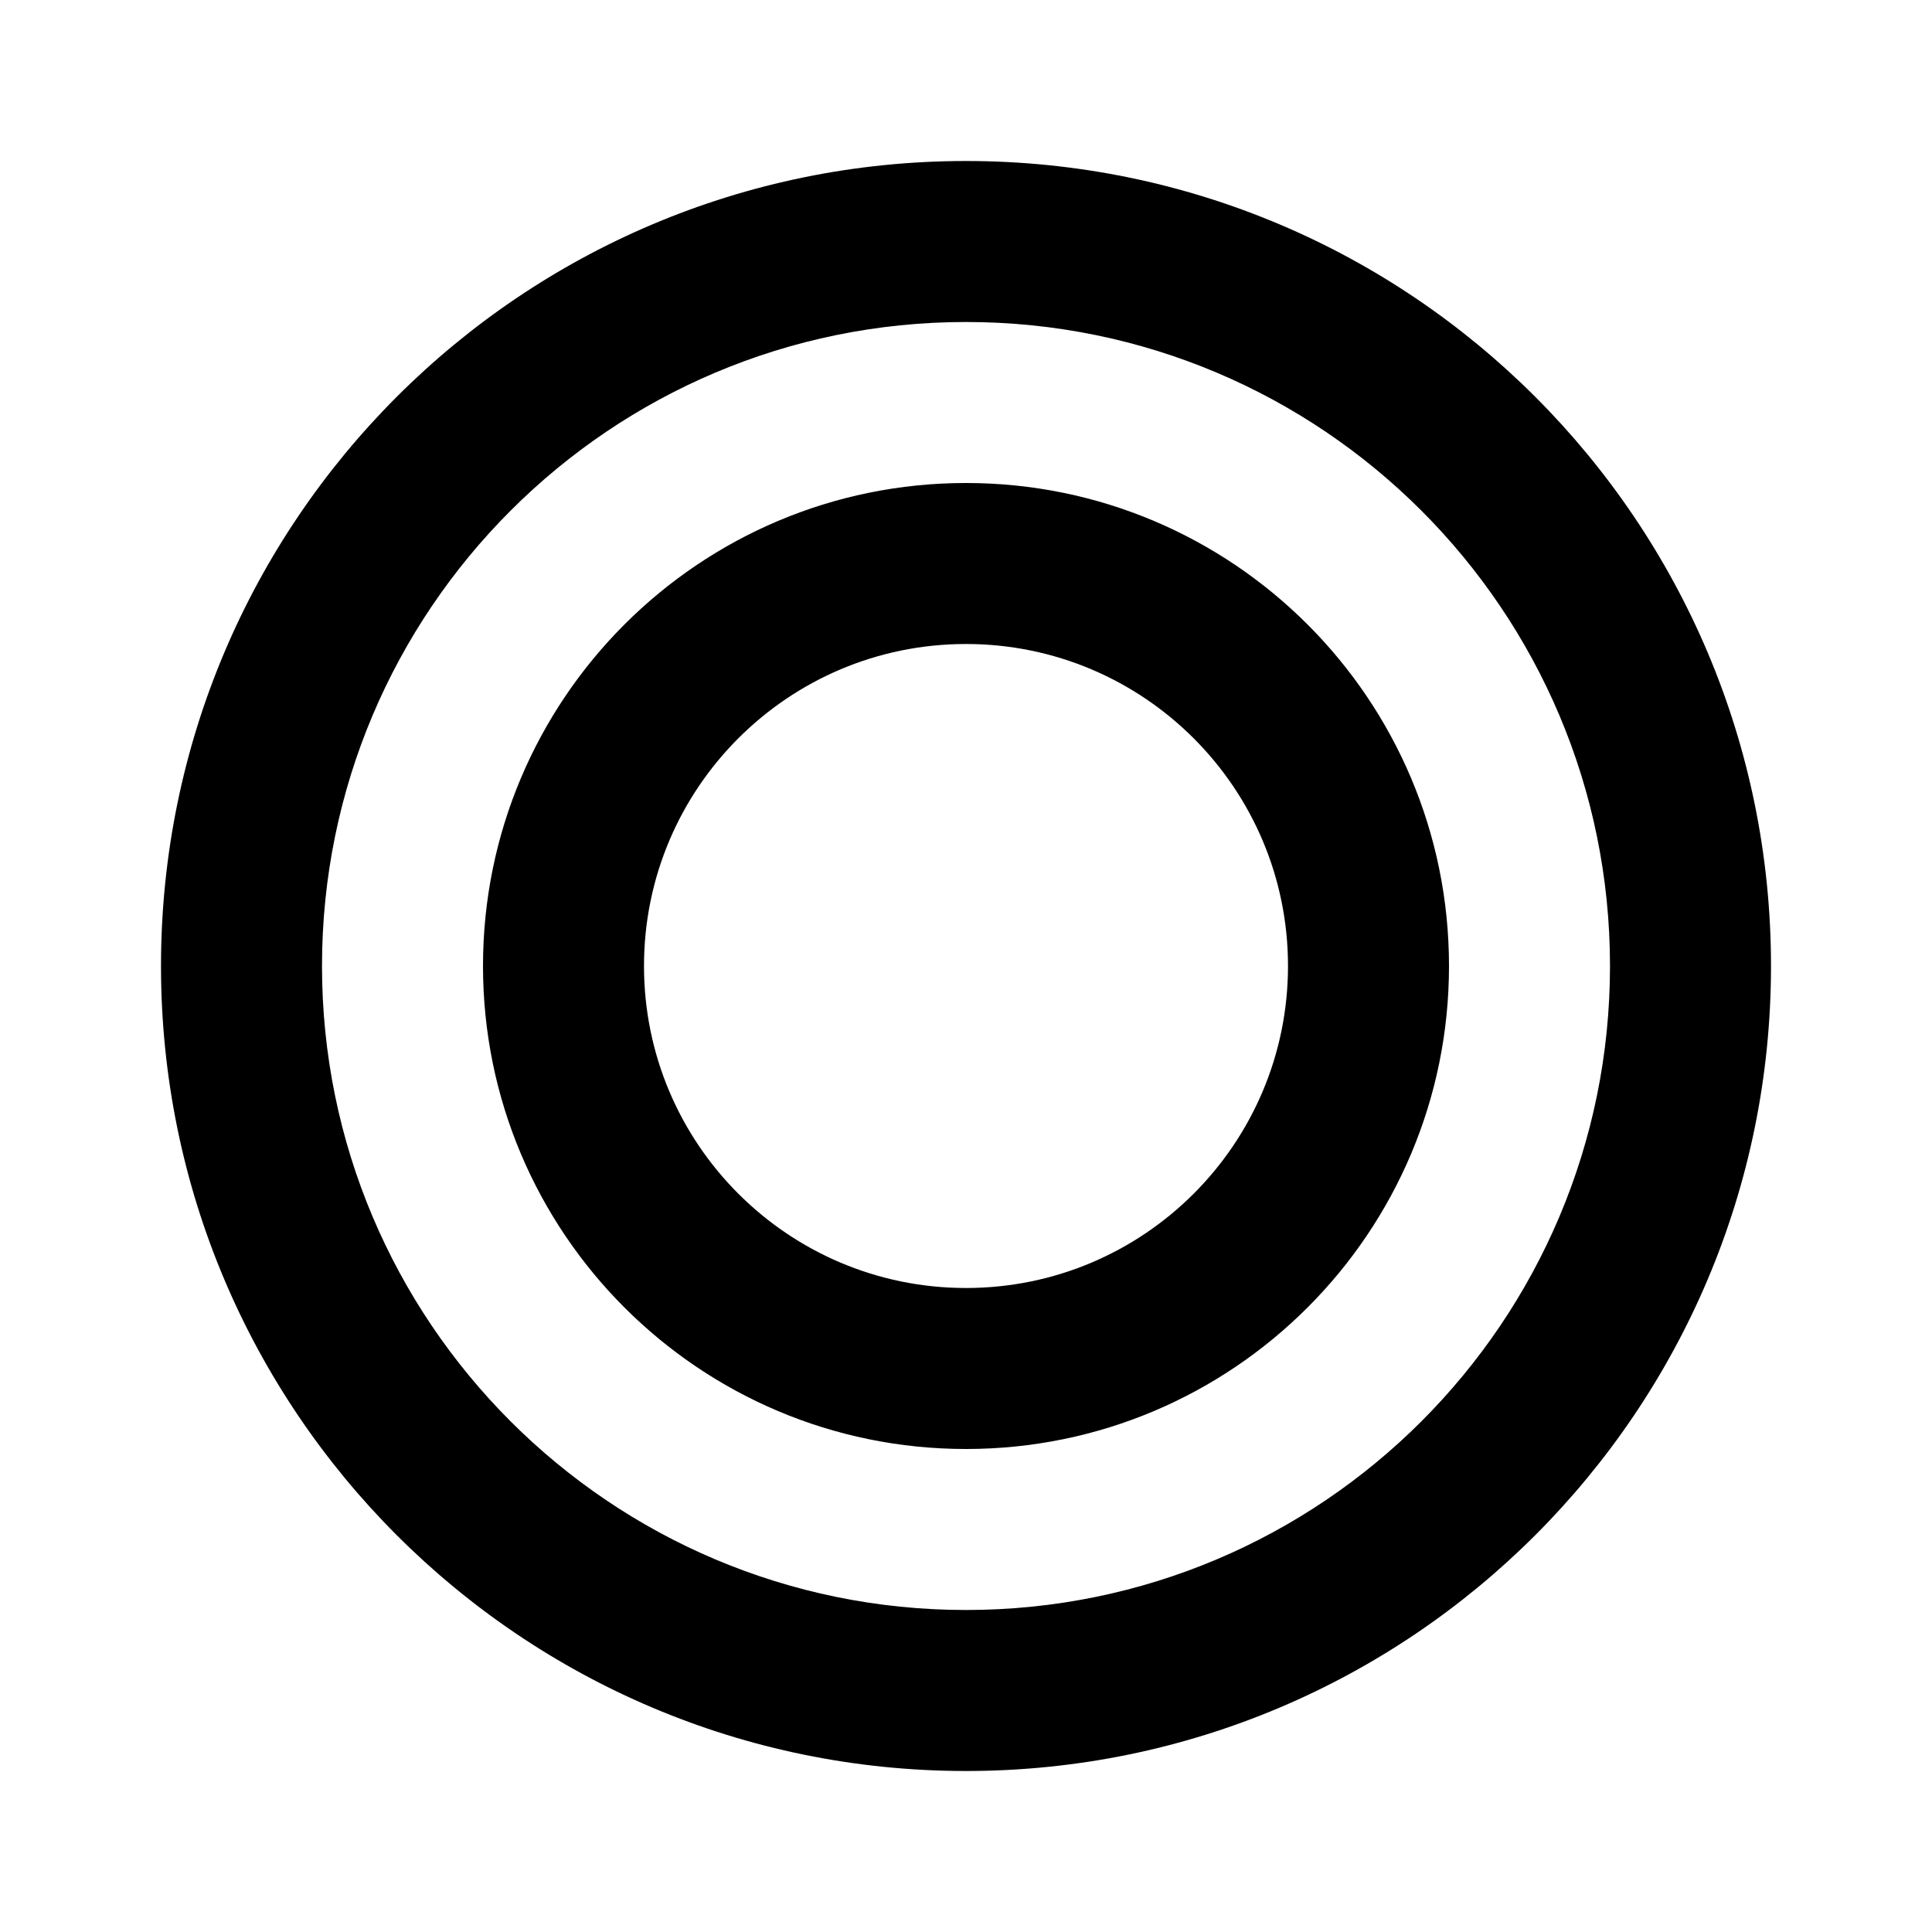
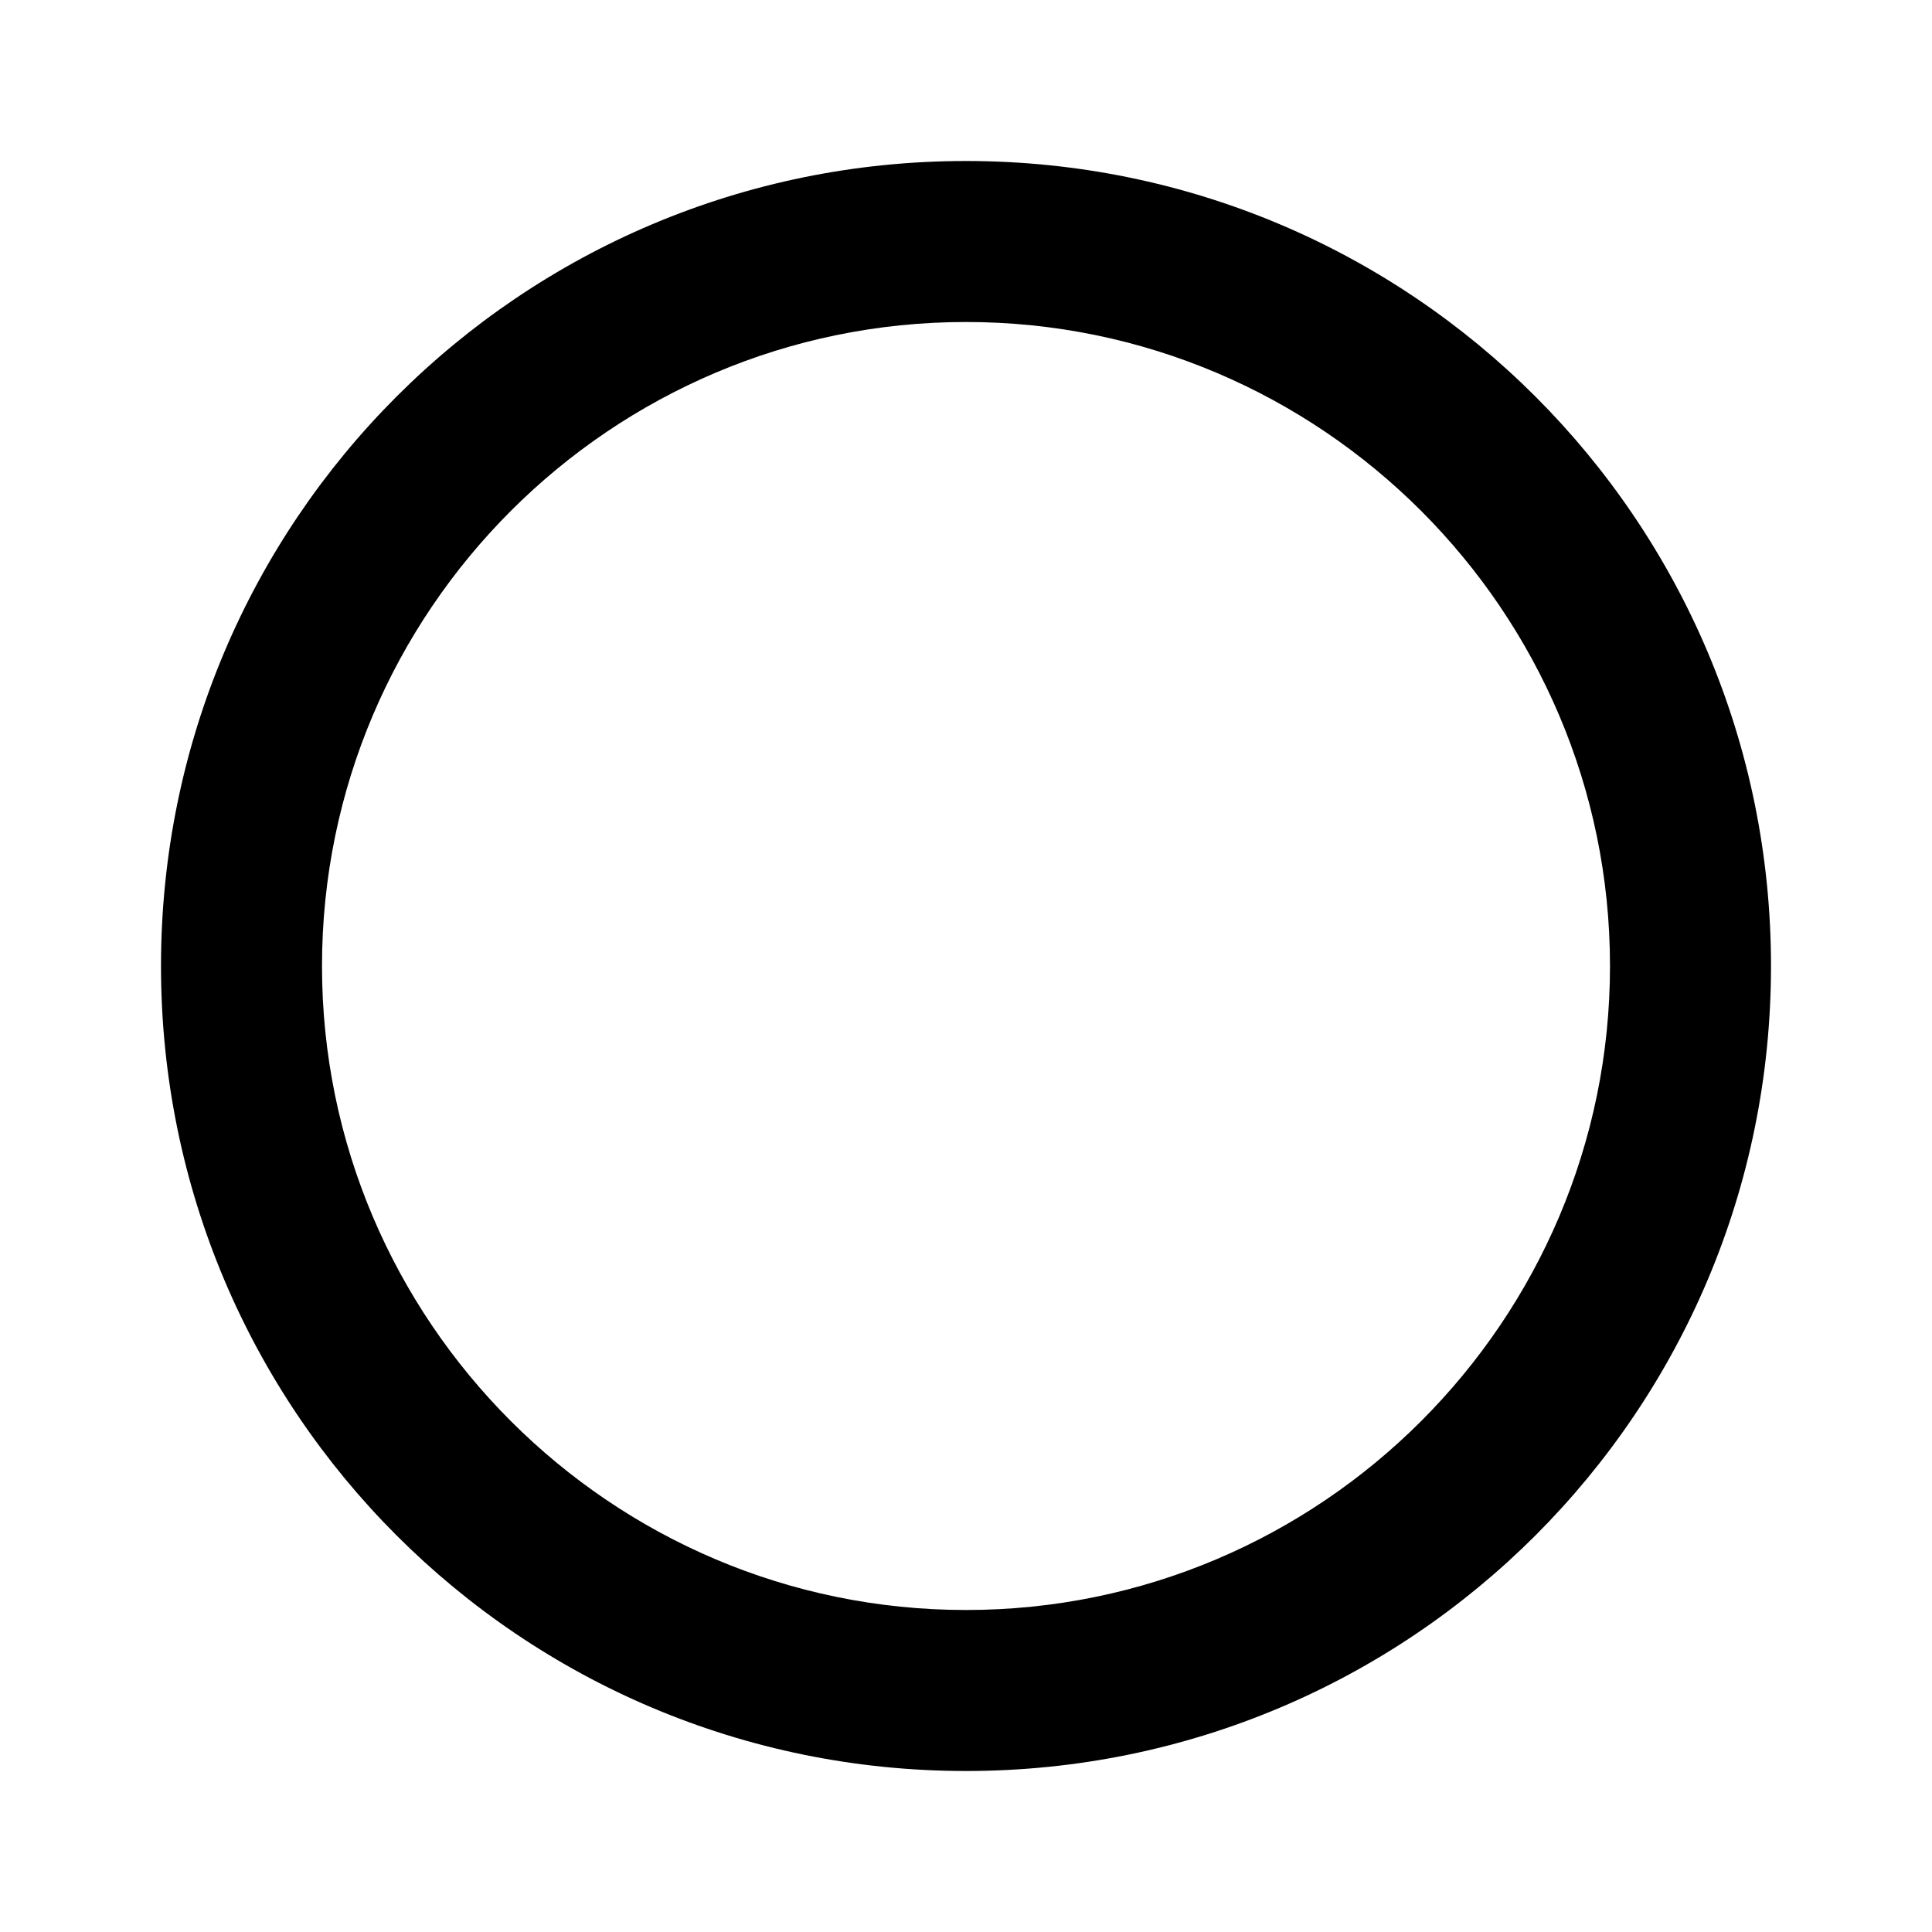
<svg xmlns="http://www.w3.org/2000/svg" width="100%" height="100%" viewBox="0 0 24 24">
-   <path fill="#000000" d="M12,2A10,10 0 0,0 2,12A10,10 0 0,0 12,22A10,10 0 0,0 22,12A10,10 0 0,0 12,2M12,4A8,8 0 0,1 20,12A8,8 0 0,1 12,20A8,8 0 0,1 4,12A8,8 0 0,1 12,4M12,6A6,6 0 0,0 6,12A6,6 0 0,0 12,18A6,6 0 0,0 18,12A6,6 0 0,0 12,6M12,8A4,4 0 0,1 16,12A4,4 0 0,1 12,16A4,4 0 0,1 8,12A4,4 0 0,1 12,8Z" />
+   <path d="M0 0h24v24H0z" fill="none" />
+   <path d="M12 2C6.47 2 2 6.47 2 12s4.47 10 10 10 10-4.47 10-10S17.53 2 12 2zm0 18c-4.41 0-8-3.59-8-8s3.59-8 8-8 8 3.59 8 8-3.59 8-8 8z" />
</svg>
